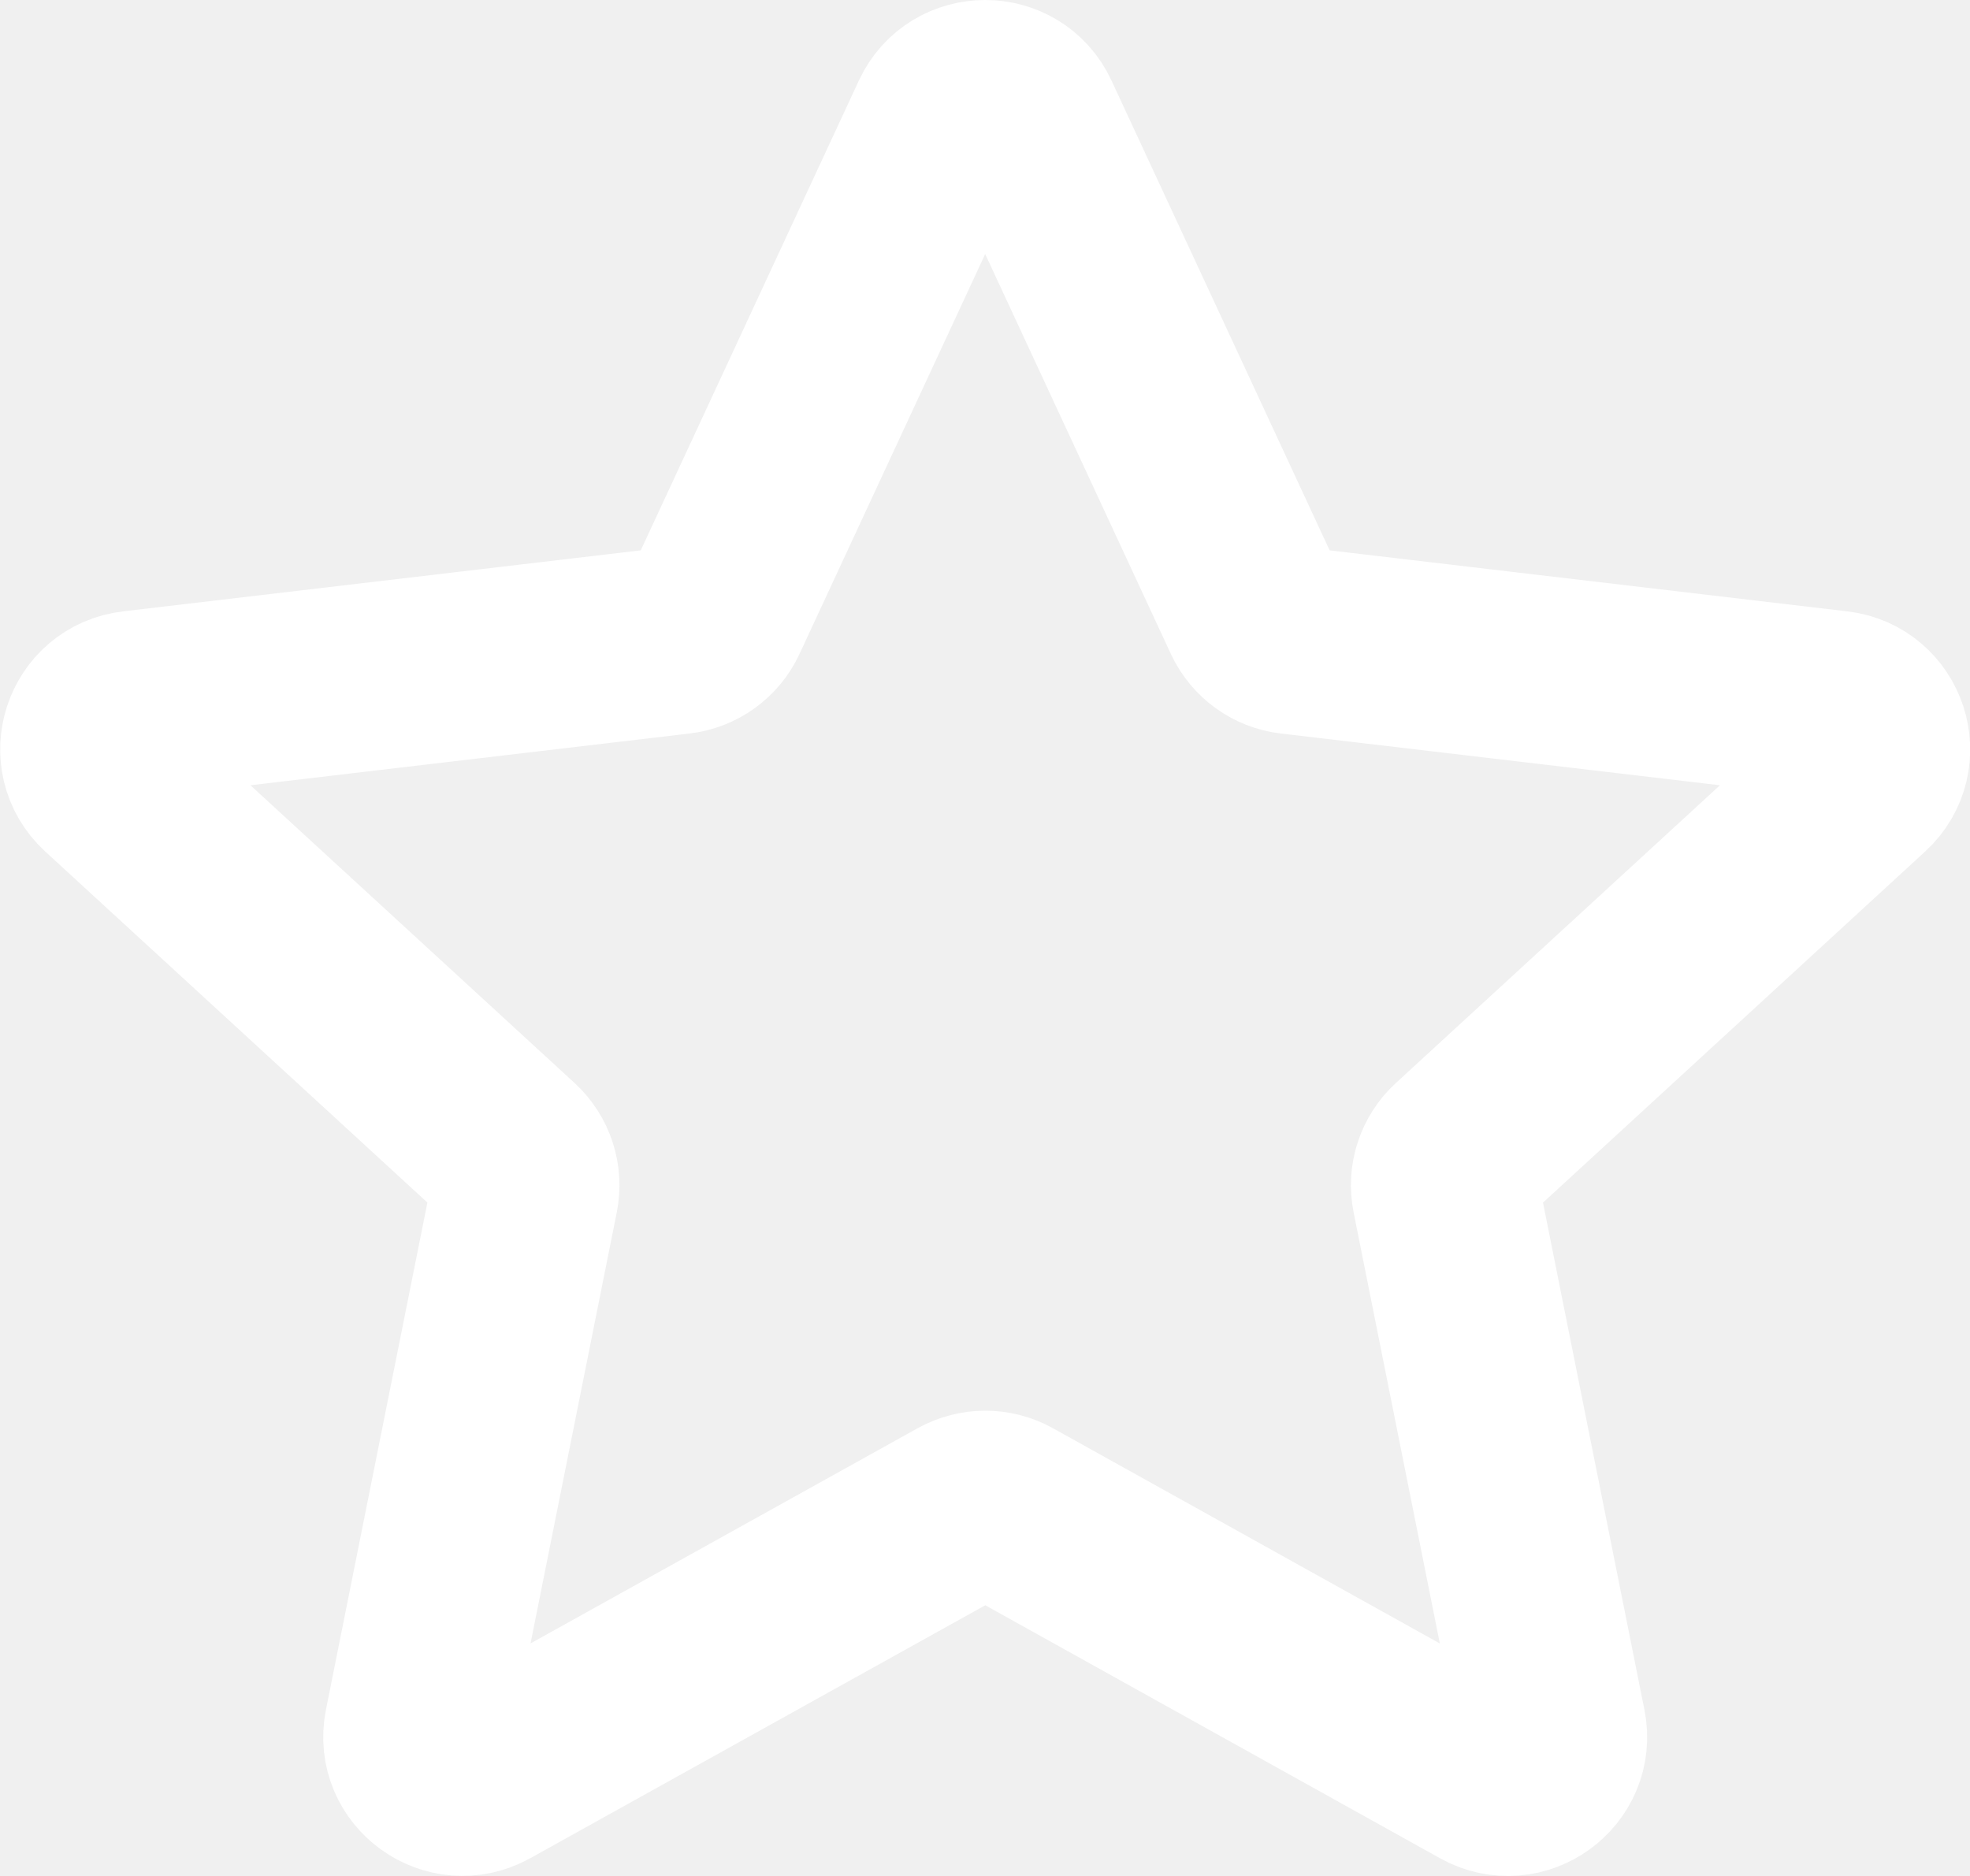
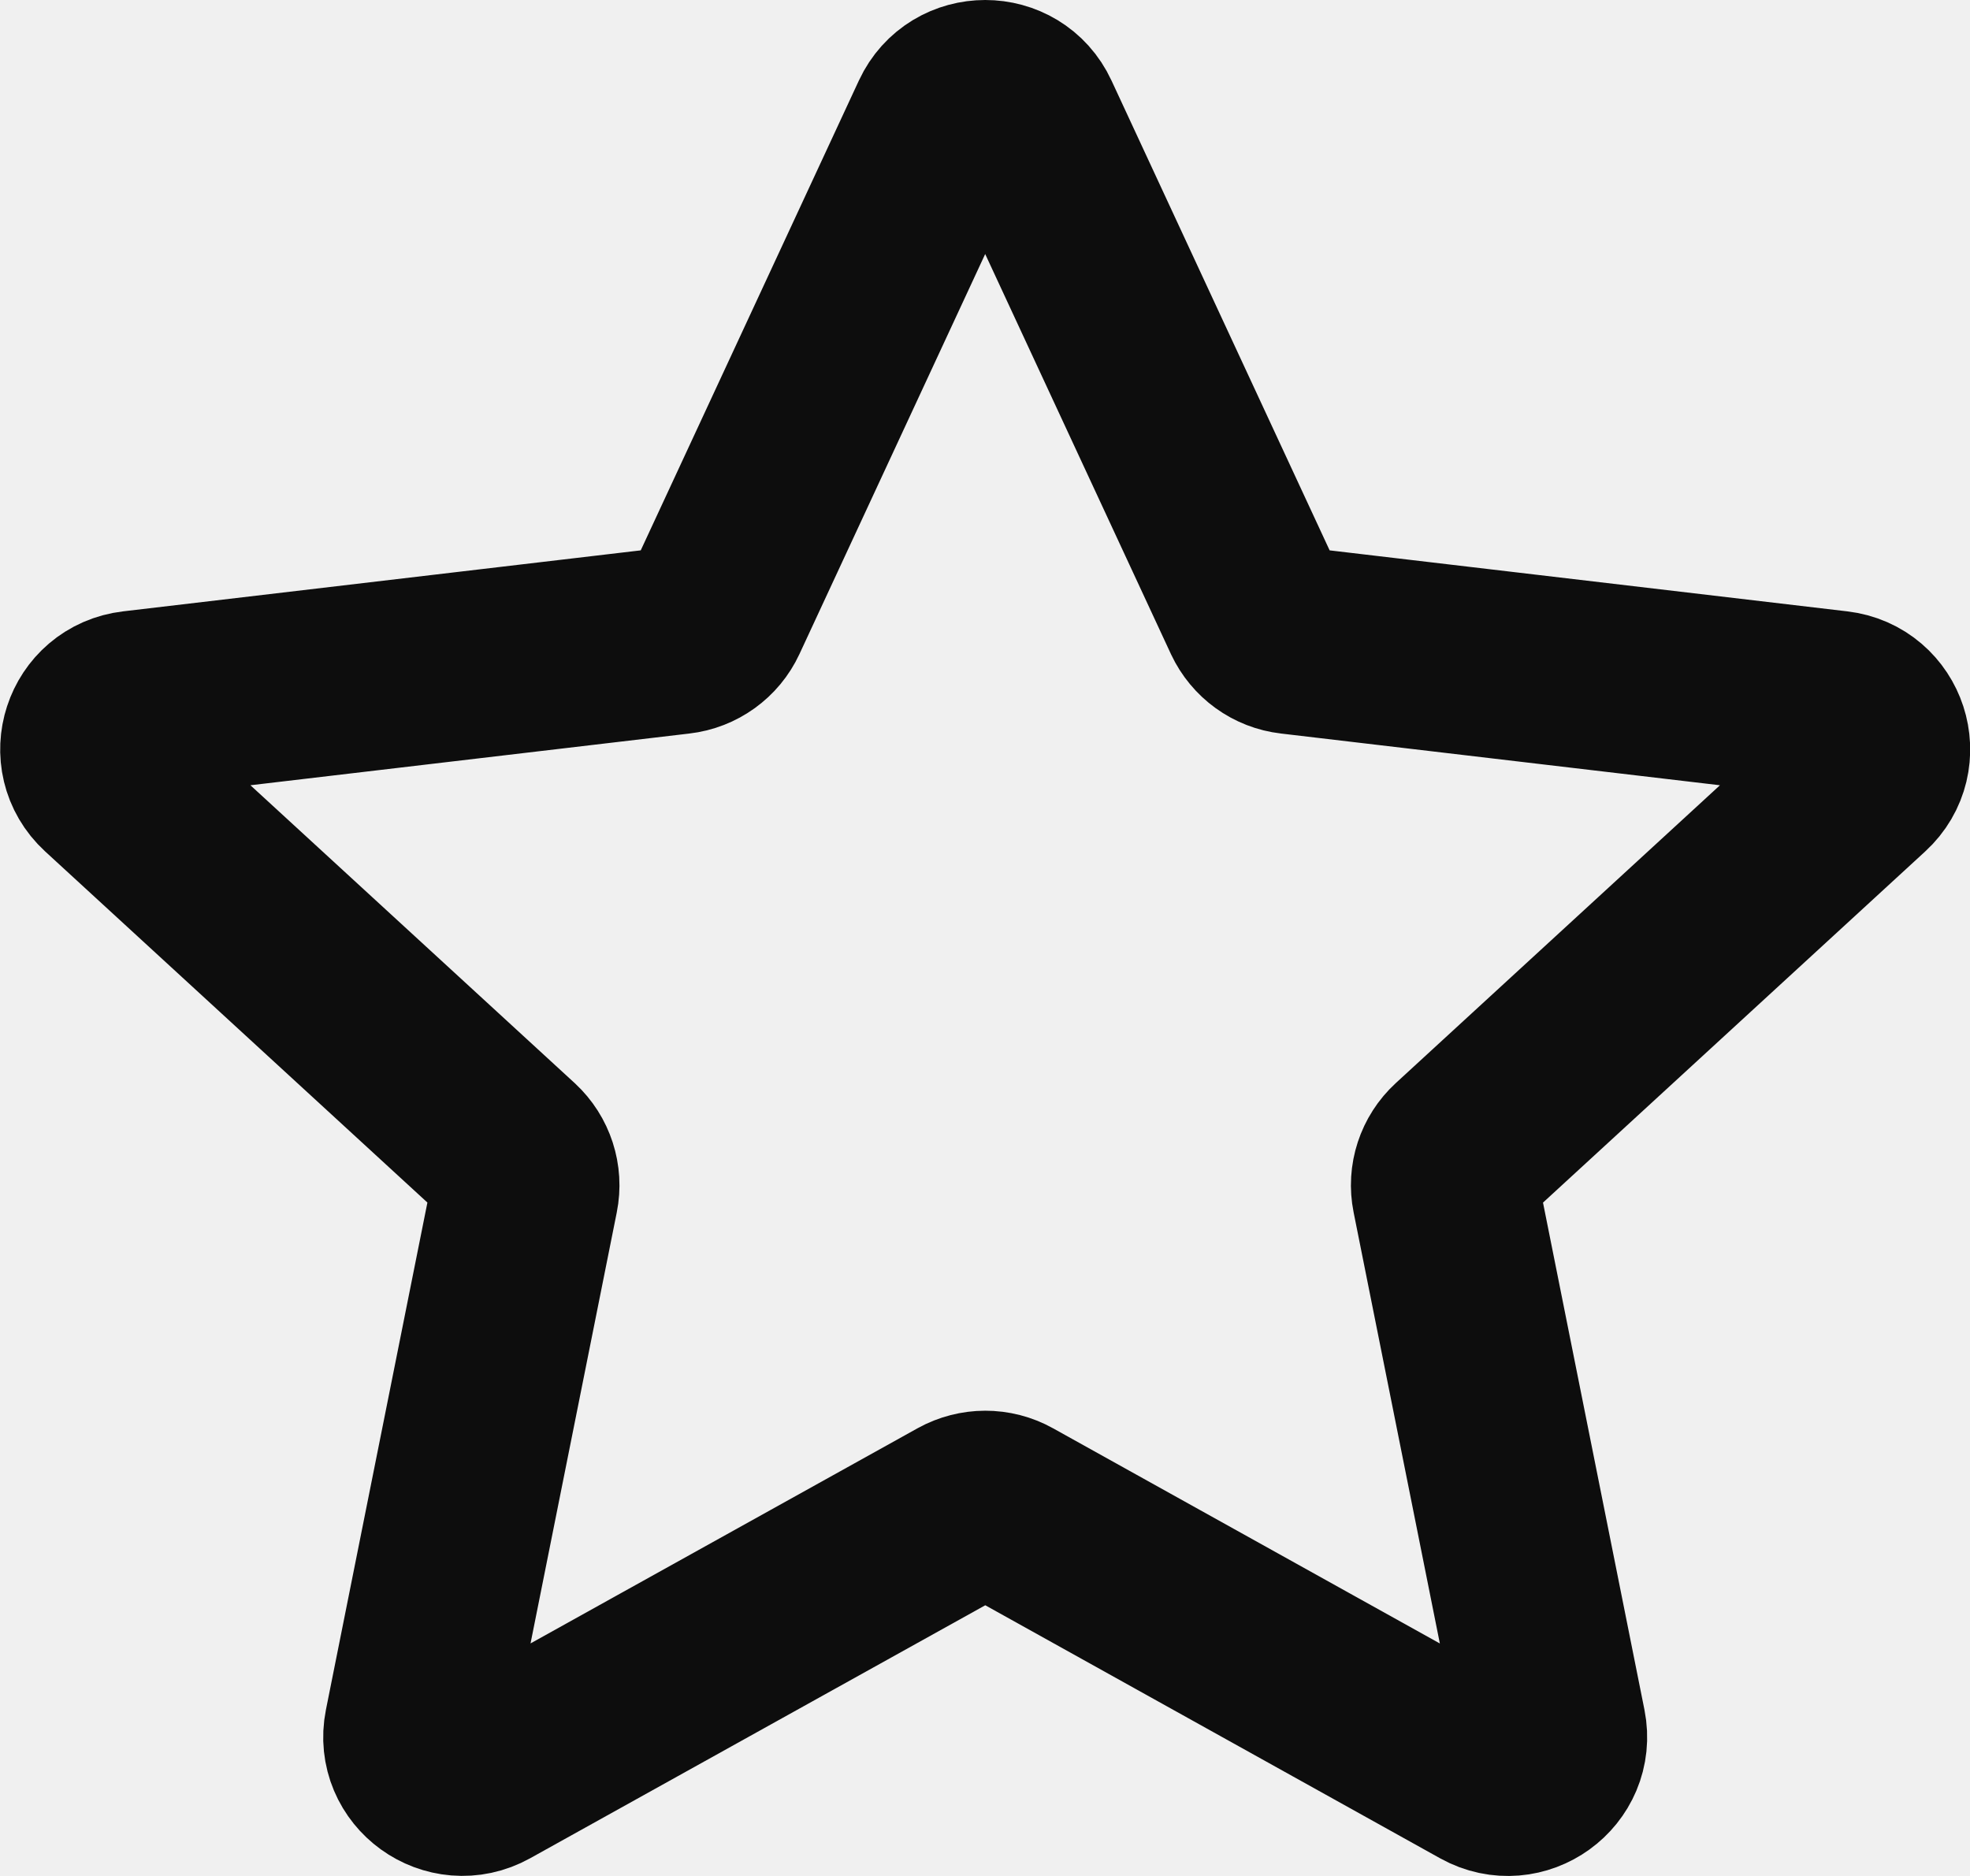
<svg xmlns="http://www.w3.org/2000/svg" width="21" height="20" viewBox="0 0 21 20" fill="none">
-   <path d="M1.158 8.341C0.855 8.062 1.019 7.559 1.429 7.511L7.233 6.827C7.4 6.808 7.545 6.703 7.615 6.552L10.063 1.279C10.236 0.907 10.769 0.907 10.941 1.279L13.389 6.552C13.46 6.703 13.604 6.808 13.771 6.827L19.575 7.511C19.985 7.559 20.149 8.063 19.846 8.341L15.556 12.283C15.432 12.397 15.377 12.566 15.41 12.729L16.549 18.424C16.629 18.826 16.198 19.138 15.838 18.938L10.739 16.101C10.592 16.019 10.414 16.02 10.267 16.101L5.166 18.937C4.806 19.137 4.375 18.826 4.455 18.424L5.594 12.73C5.627 12.566 5.572 12.397 5.449 12.283L1.158 8.341Z" stroke="white" stroke-width="2" stroke-linecap="round" stroke-linejoin="round" />
+   <path d="M1.158 8.341C0.855 8.062 1.019 7.559 1.429 7.511L7.233 6.827C7.4 6.808 7.545 6.703 7.615 6.552L10.063 1.279C10.236 0.907 10.769 0.907 10.941 1.279L13.389 6.552C13.46 6.703 13.604 6.808 13.771 6.827L19.575 7.511C19.985 7.559 20.149 8.063 19.846 8.341L15.556 12.283C15.432 12.397 15.377 12.566 15.41 12.729L16.549 18.424C16.629 18.826 16.198 19.138 15.838 18.938L10.739 16.101C10.592 16.019 10.414 16.02 10.267 16.101L5.166 18.937C4.806 19.137 4.375 18.826 4.455 18.424L5.594 12.73C5.627 12.566 5.572 12.397 5.449 12.283L1.158 8.341Z" stroke="#0D0D0D" stroke-width="2" stroke-linecap="round" stroke-linejoin="round" />
</svg>
